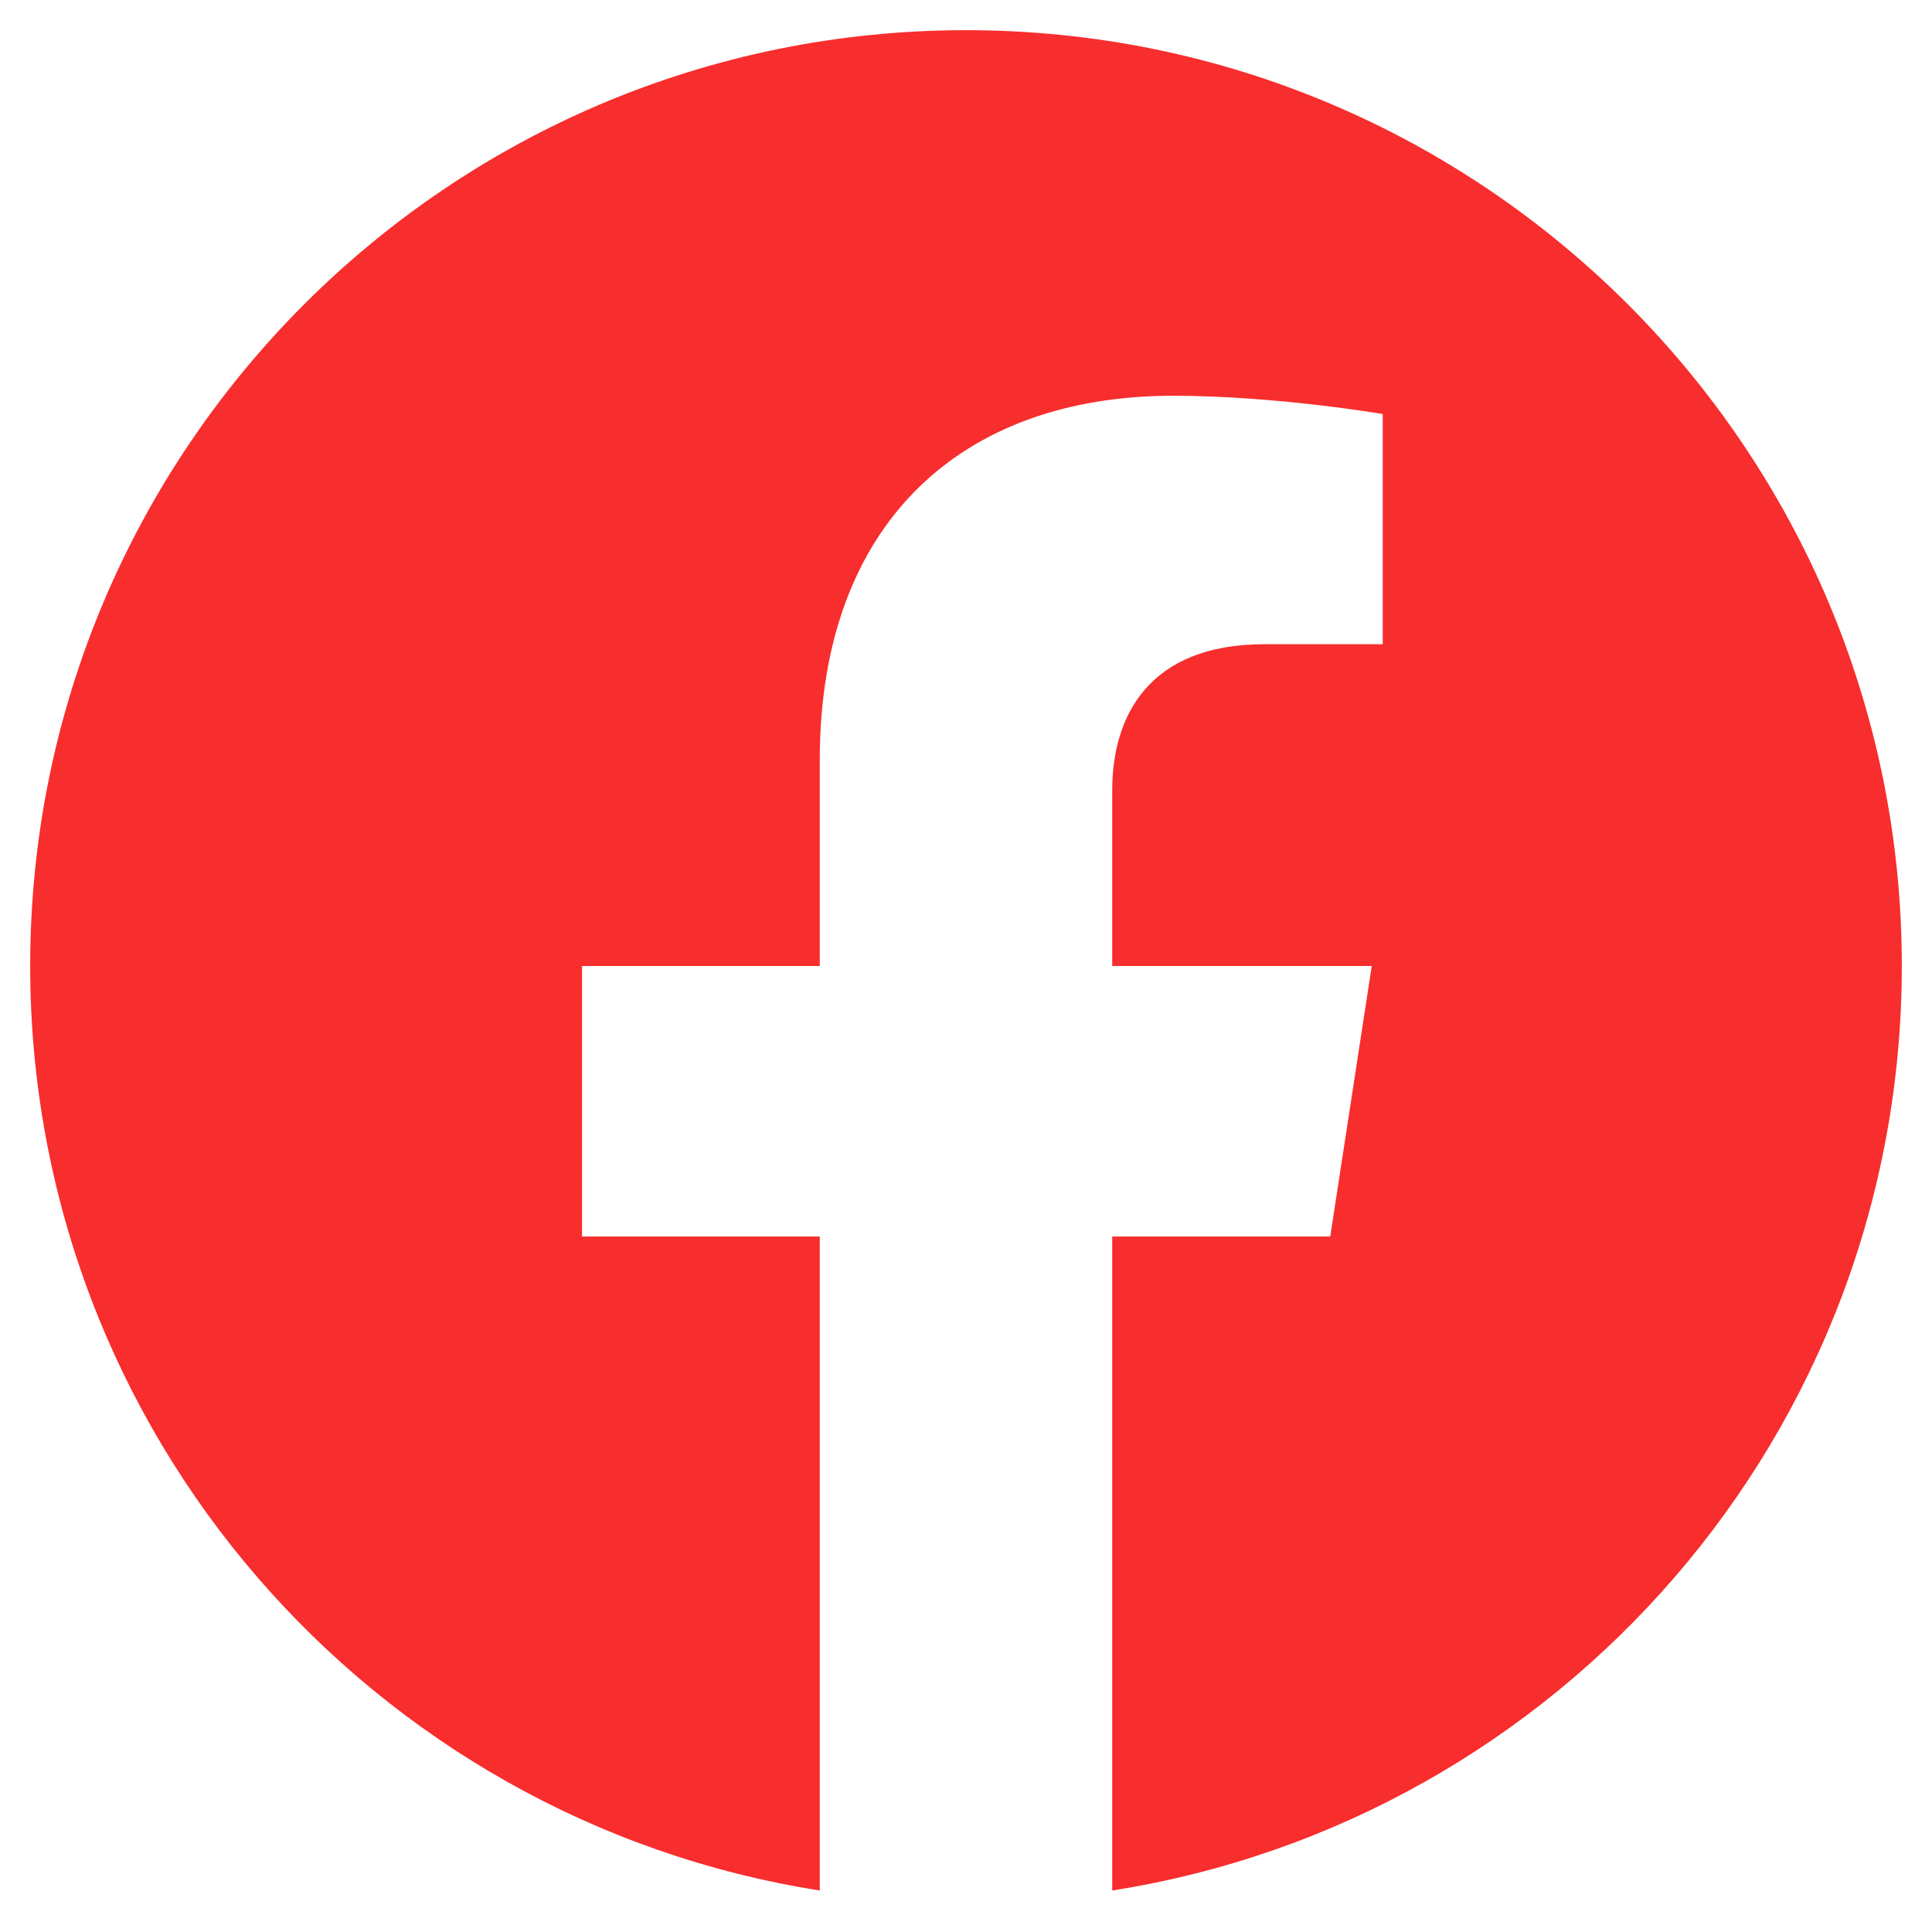
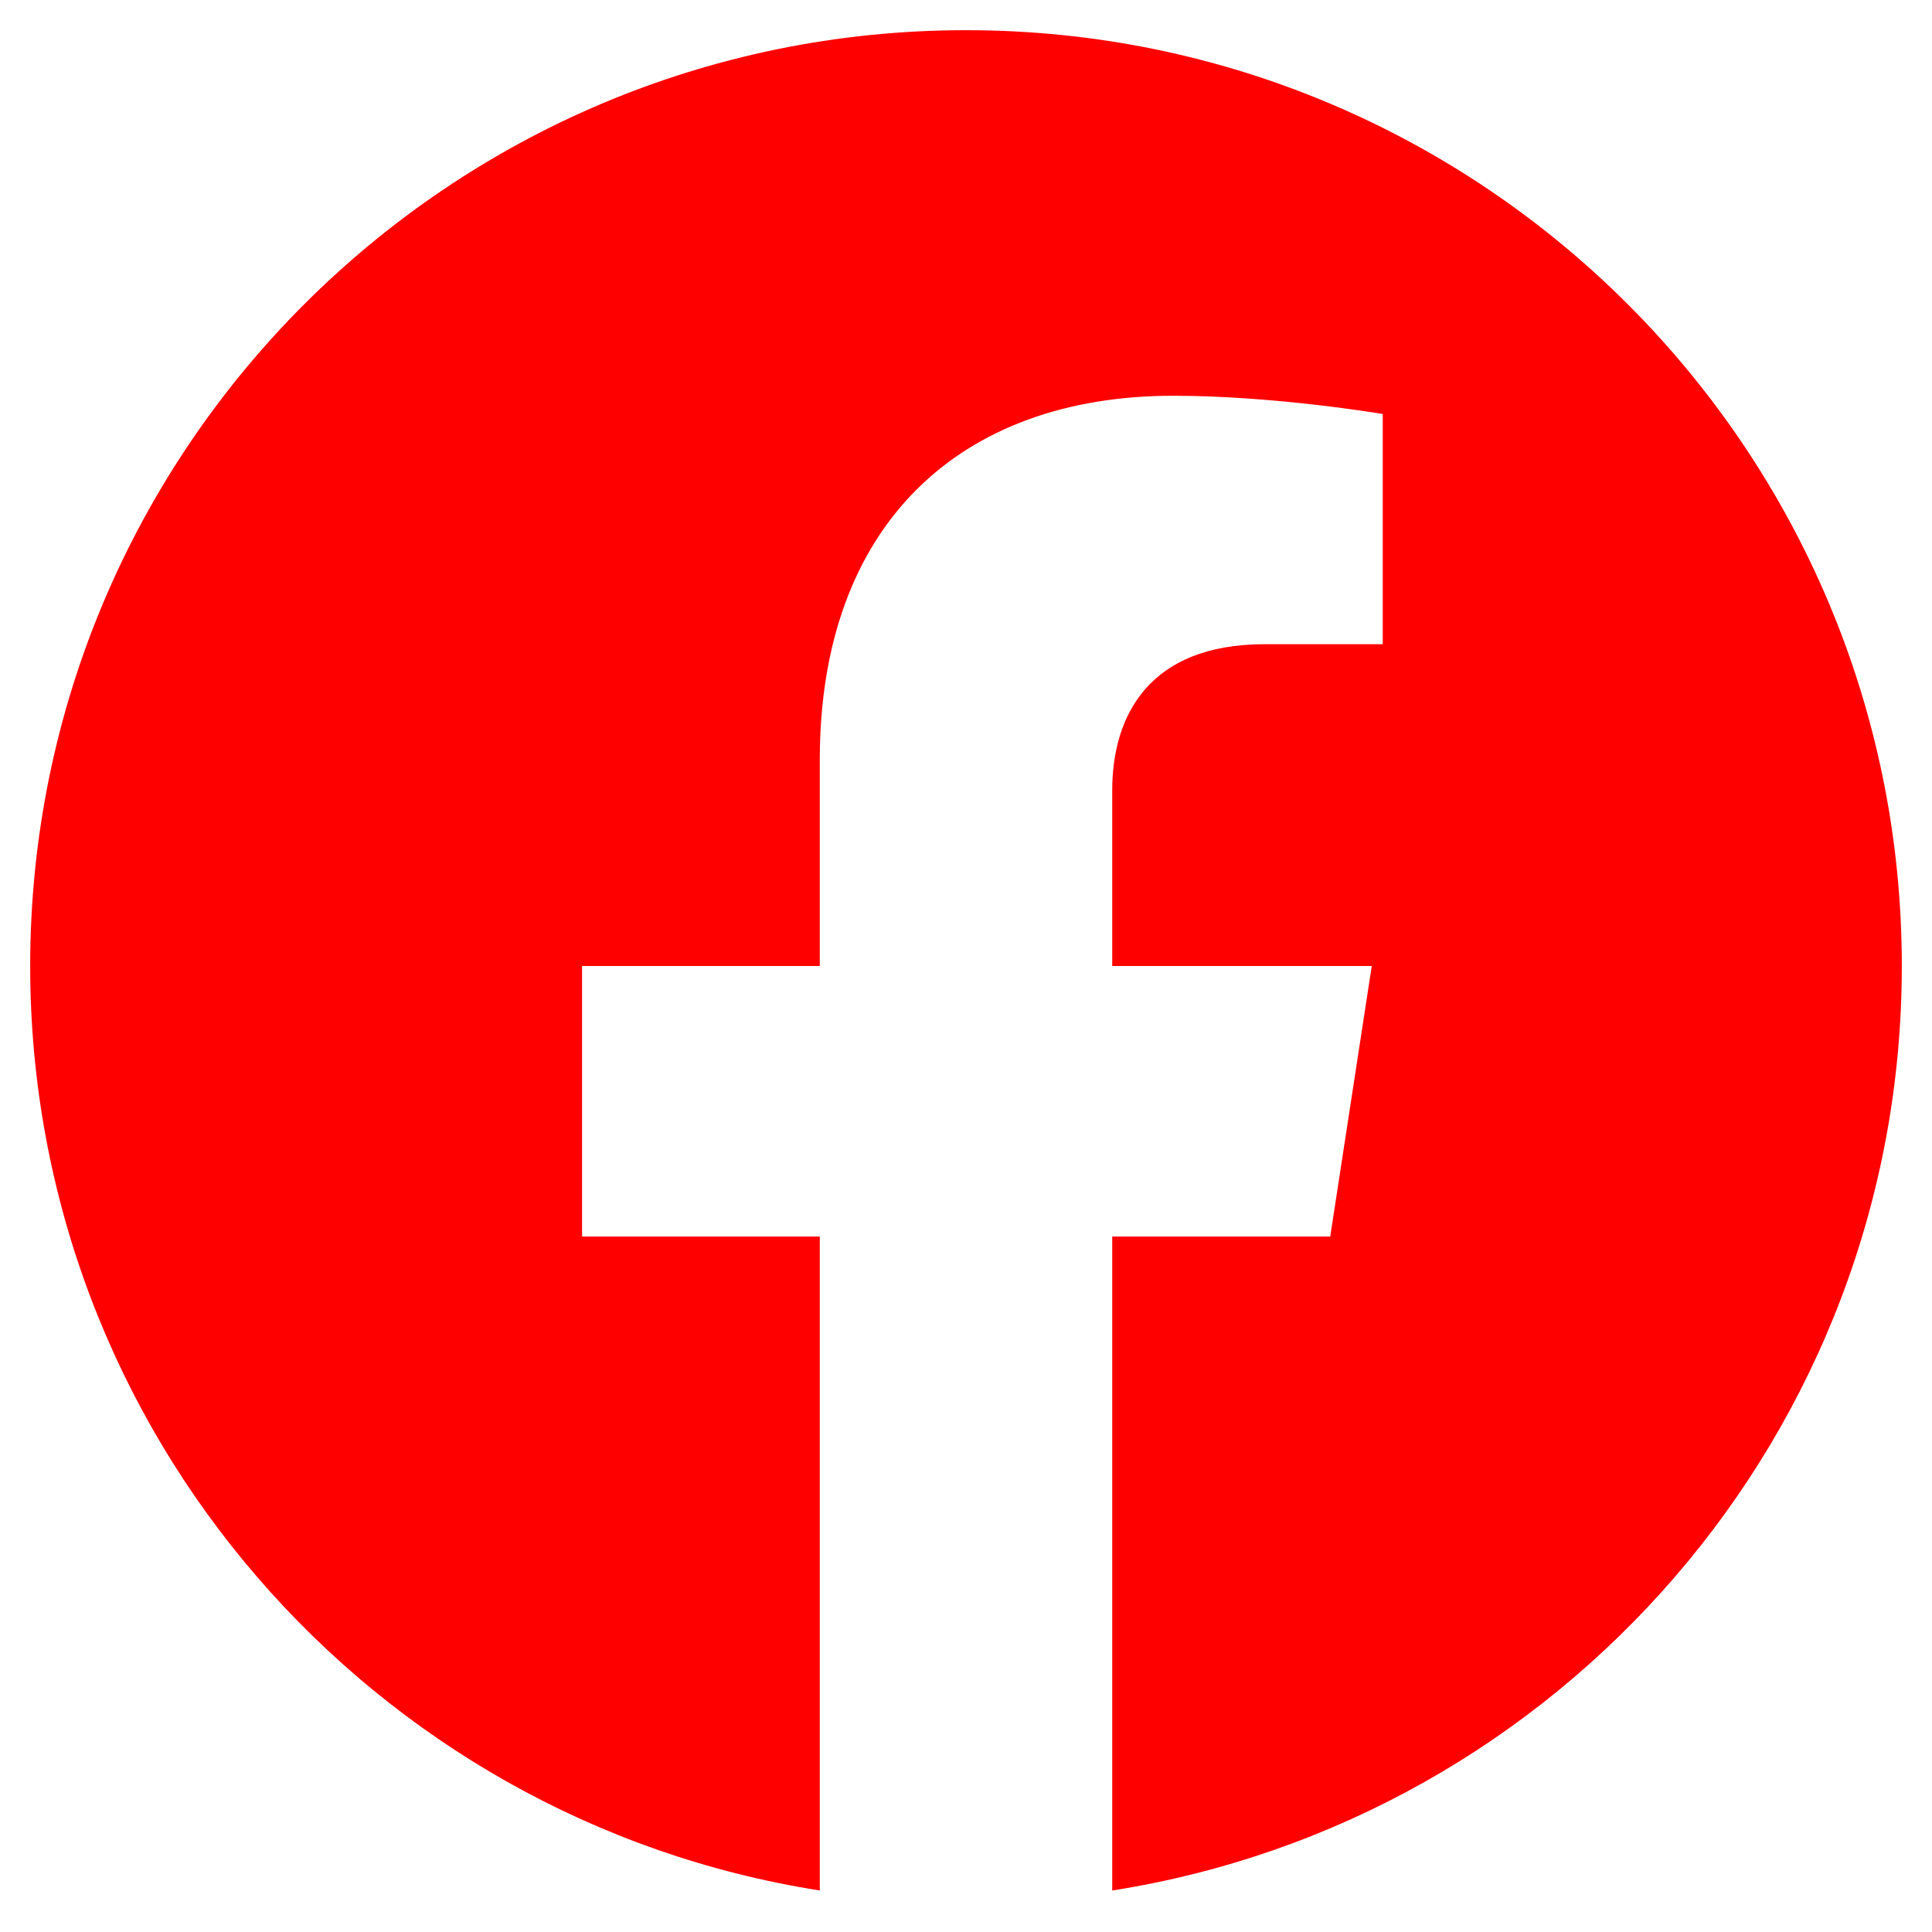
<svg xmlns="http://www.w3.org/2000/svg" viewBox="0 0 512 512">
-   <path fill="rgb(248, 45, 45)" d="M504 256C504 119 393 8 256 8S8 119 8 256c0 123.78 90.69 226.38 209.25 245V327.69h-63V256h63v-54.64c0-62.15 37-96.48 93.67-96.48 27.14 0 55.52 4.84 55.52 4.84v61h-31.28c-30.8 0-40.41 19.12-40.41 38.73V256h68.78l-11 71.69h-57.78V501C413.31 482.38 504 379.78 504 256z" />
+   <path fill="red" d="M504 256C504 119 393 8 256 8S8 119 8 256c0 123.78 90.69 226.38 209.25 245V327.69h-63V256h63v-54.64c0-62.15 37-96.48 93.67-96.48 27.14 0 55.52 4.84 55.52 4.84v61h-31.28c-30.8 0-40.41 19.12-40.41 38.73V256h68.78l-11 71.69h-57.78V501C413.31 482.38 504 379.78 504 256z" />
</svg>
